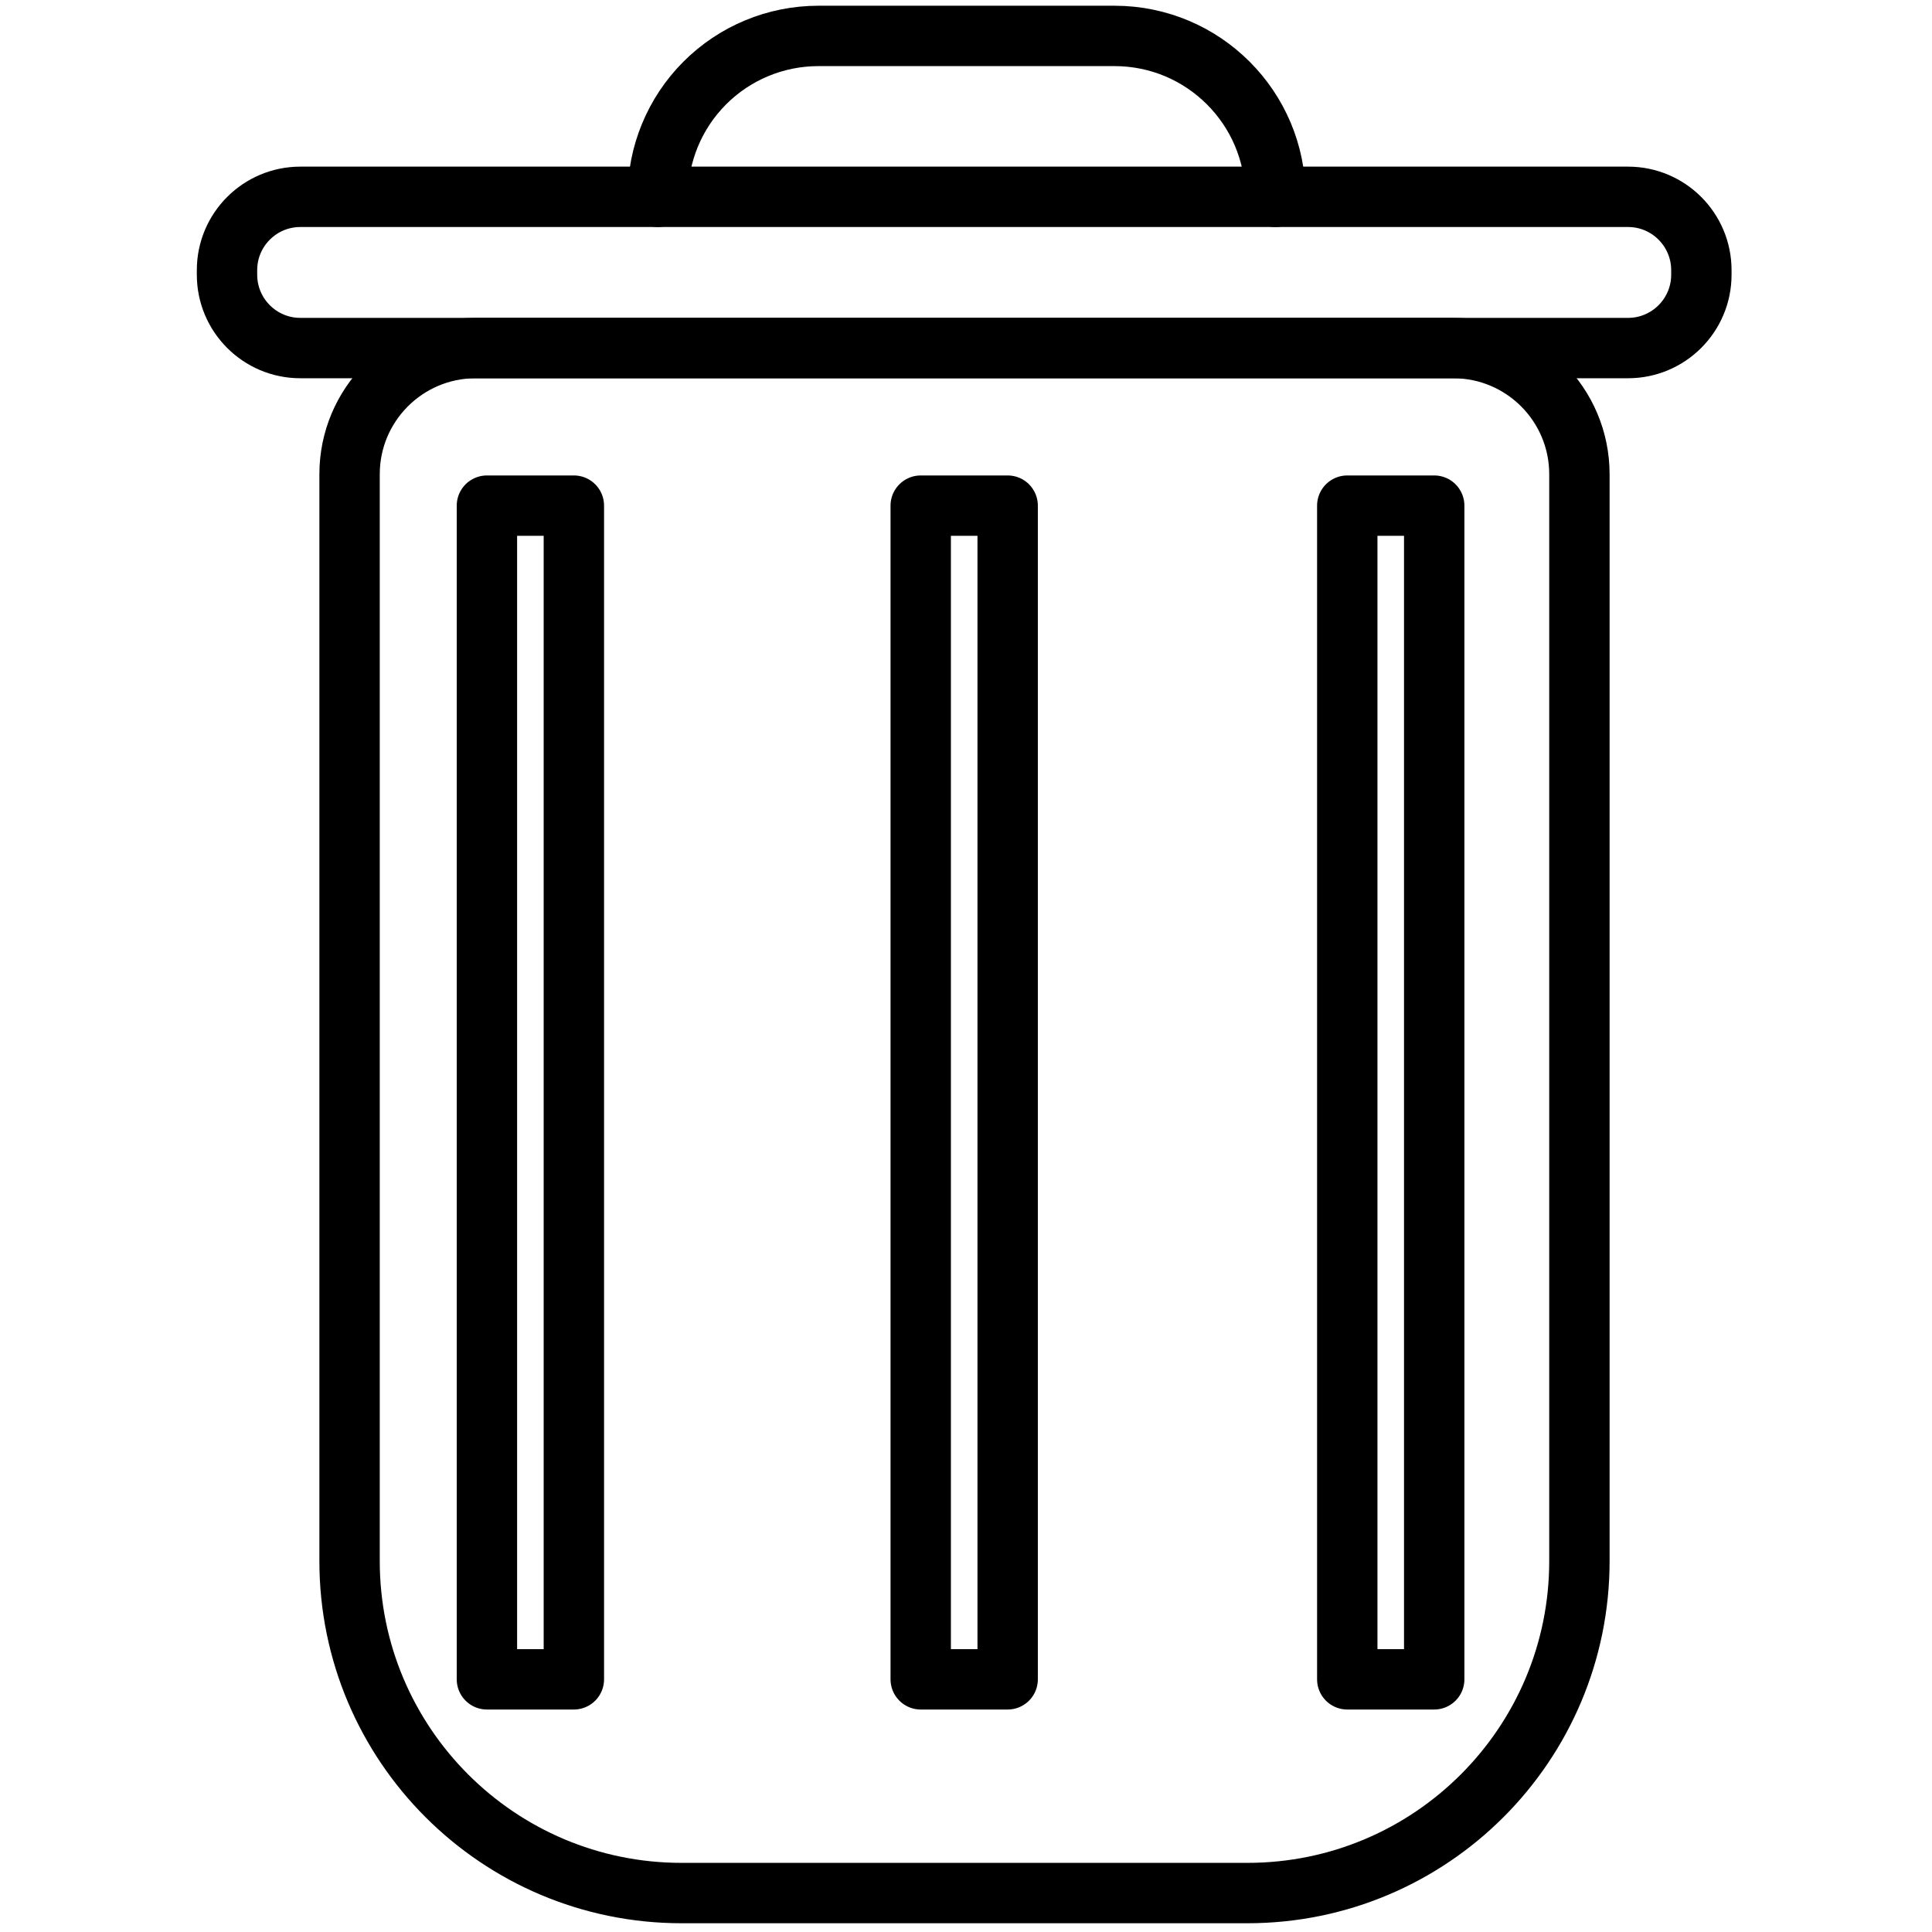
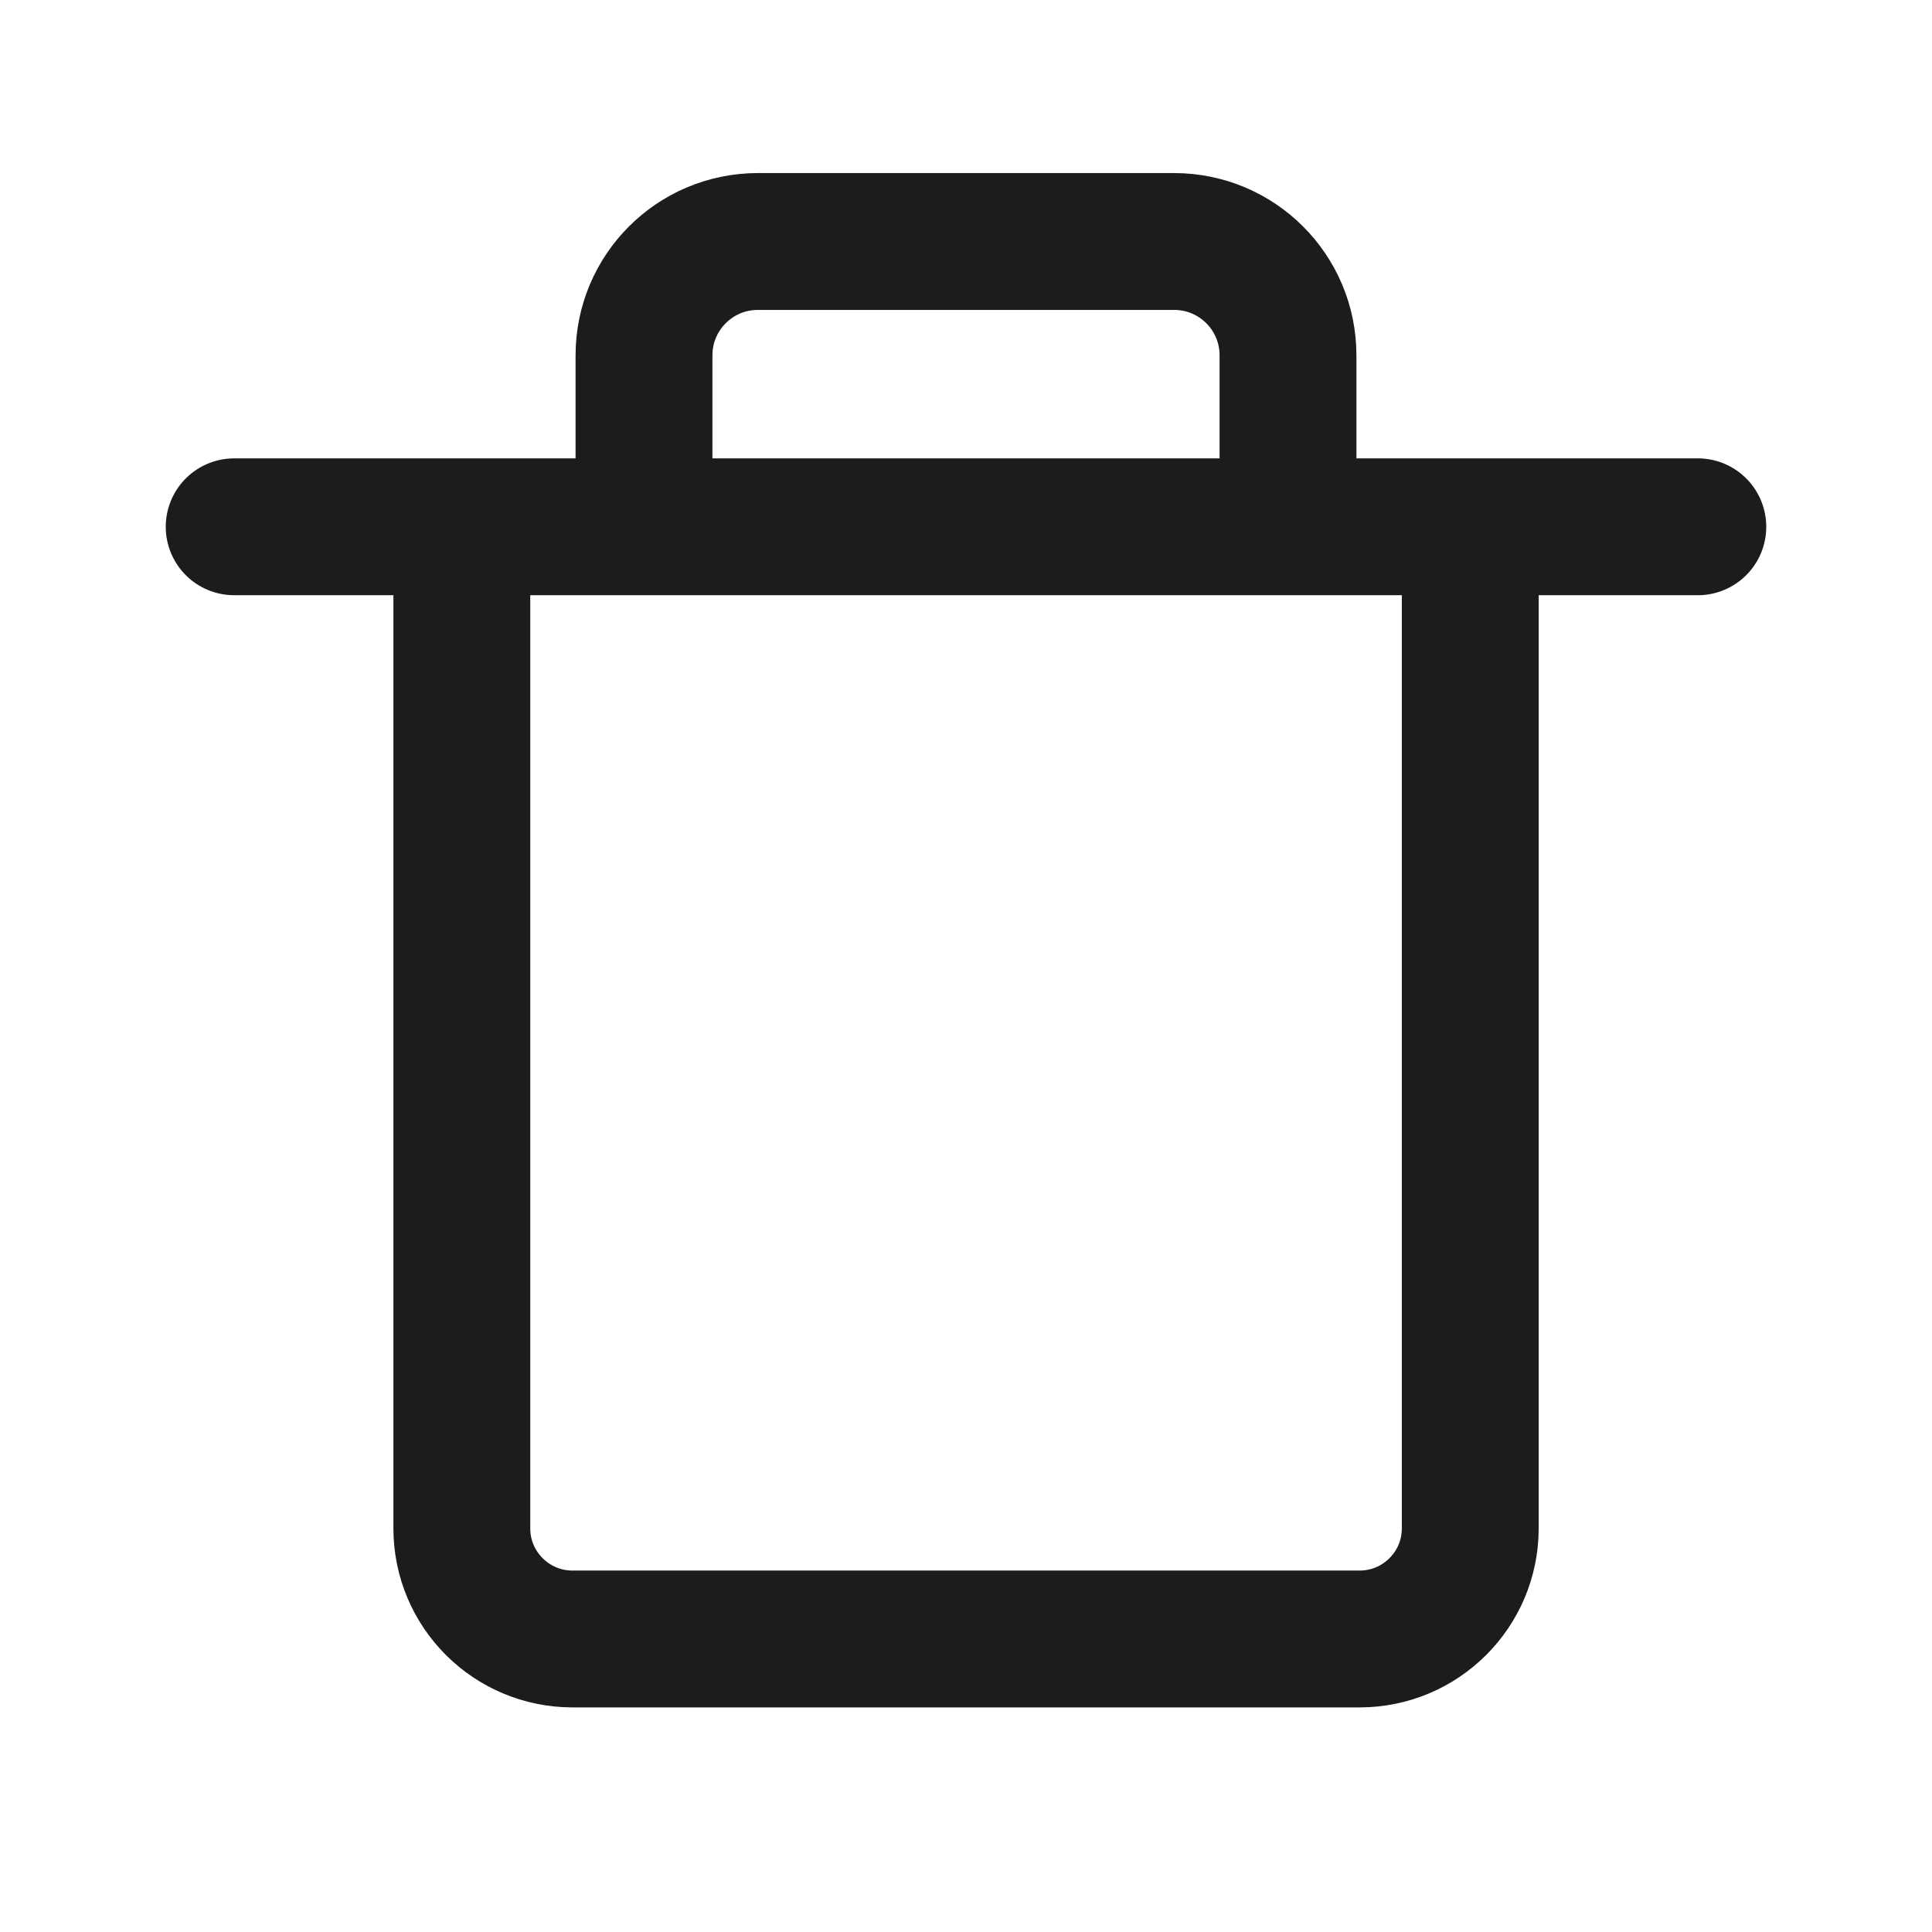
- <svg xmlns="http://www.w3.org/2000/svg" width="800px" height="800px" viewBox="0 0 64 64">
-   <defs>
-     <style>.cls-1{fill:none;stroke:#000000;stroke-linecap:round;stroke-linejoin:round;stroke-width:2px;}</style>
-   </defs>
-   <g data-name="Layer 50" id="Layer_50">
-     <path class="cls-1" d="M15.73,11.53H48.14a4.18,4.18,0,0,1,4.18,4.18v36a11,11,0,0,1-11,11H22.58a11,11,0,0,1-11-11v-36A4.18,4.18,0,0,1,15.73,11.53Z" />
-     <rect class="cls-1" height="5.01" rx="2.43" ry="2.43" width="48.84" x="7.52" y="6.52" />
-     <path class="cls-1" d="M21.79,6.52h0a5.32,5.32,0,0,1,5.32-5.33h9.81a5.33,5.33,0,0,1,5.33,5.33h0" />
-     <rect class="cls-1" height="38.88" width="2.88" x="30.5" y="16.75" />
-     <rect class="cls-1" height="38.88" width="2.88" x="16.13" y="16.75" />
-     <rect class="cls-1" height="38.88" width="2.88" x="44.63" y="16.75" />
-   </g>
+ <svg xmlns="http://www.w3.org/2000/svg" width="800px" height="800px" viewBox="0 0 24 24" fill="none">
+   <path d="M5.737 6.544V18.986C5.737 19.745 6.353 20.36 7.112 20.36H16.889C17.648 20.36 18.264 19.745 18.264 18.986V6.544M2.909 6.544H21.091" stroke="#1C1C1C" stroke-width="1.7" stroke-linecap="round" />
+   <path d="M8 6V4.414C8 3.633 8.633 3 9.414 3H14.586C15.367 3 16 3.633 16 4.414V6" stroke="#1C1C1C" stroke-width="1.7" stroke-linecap="round" />
</svg>
